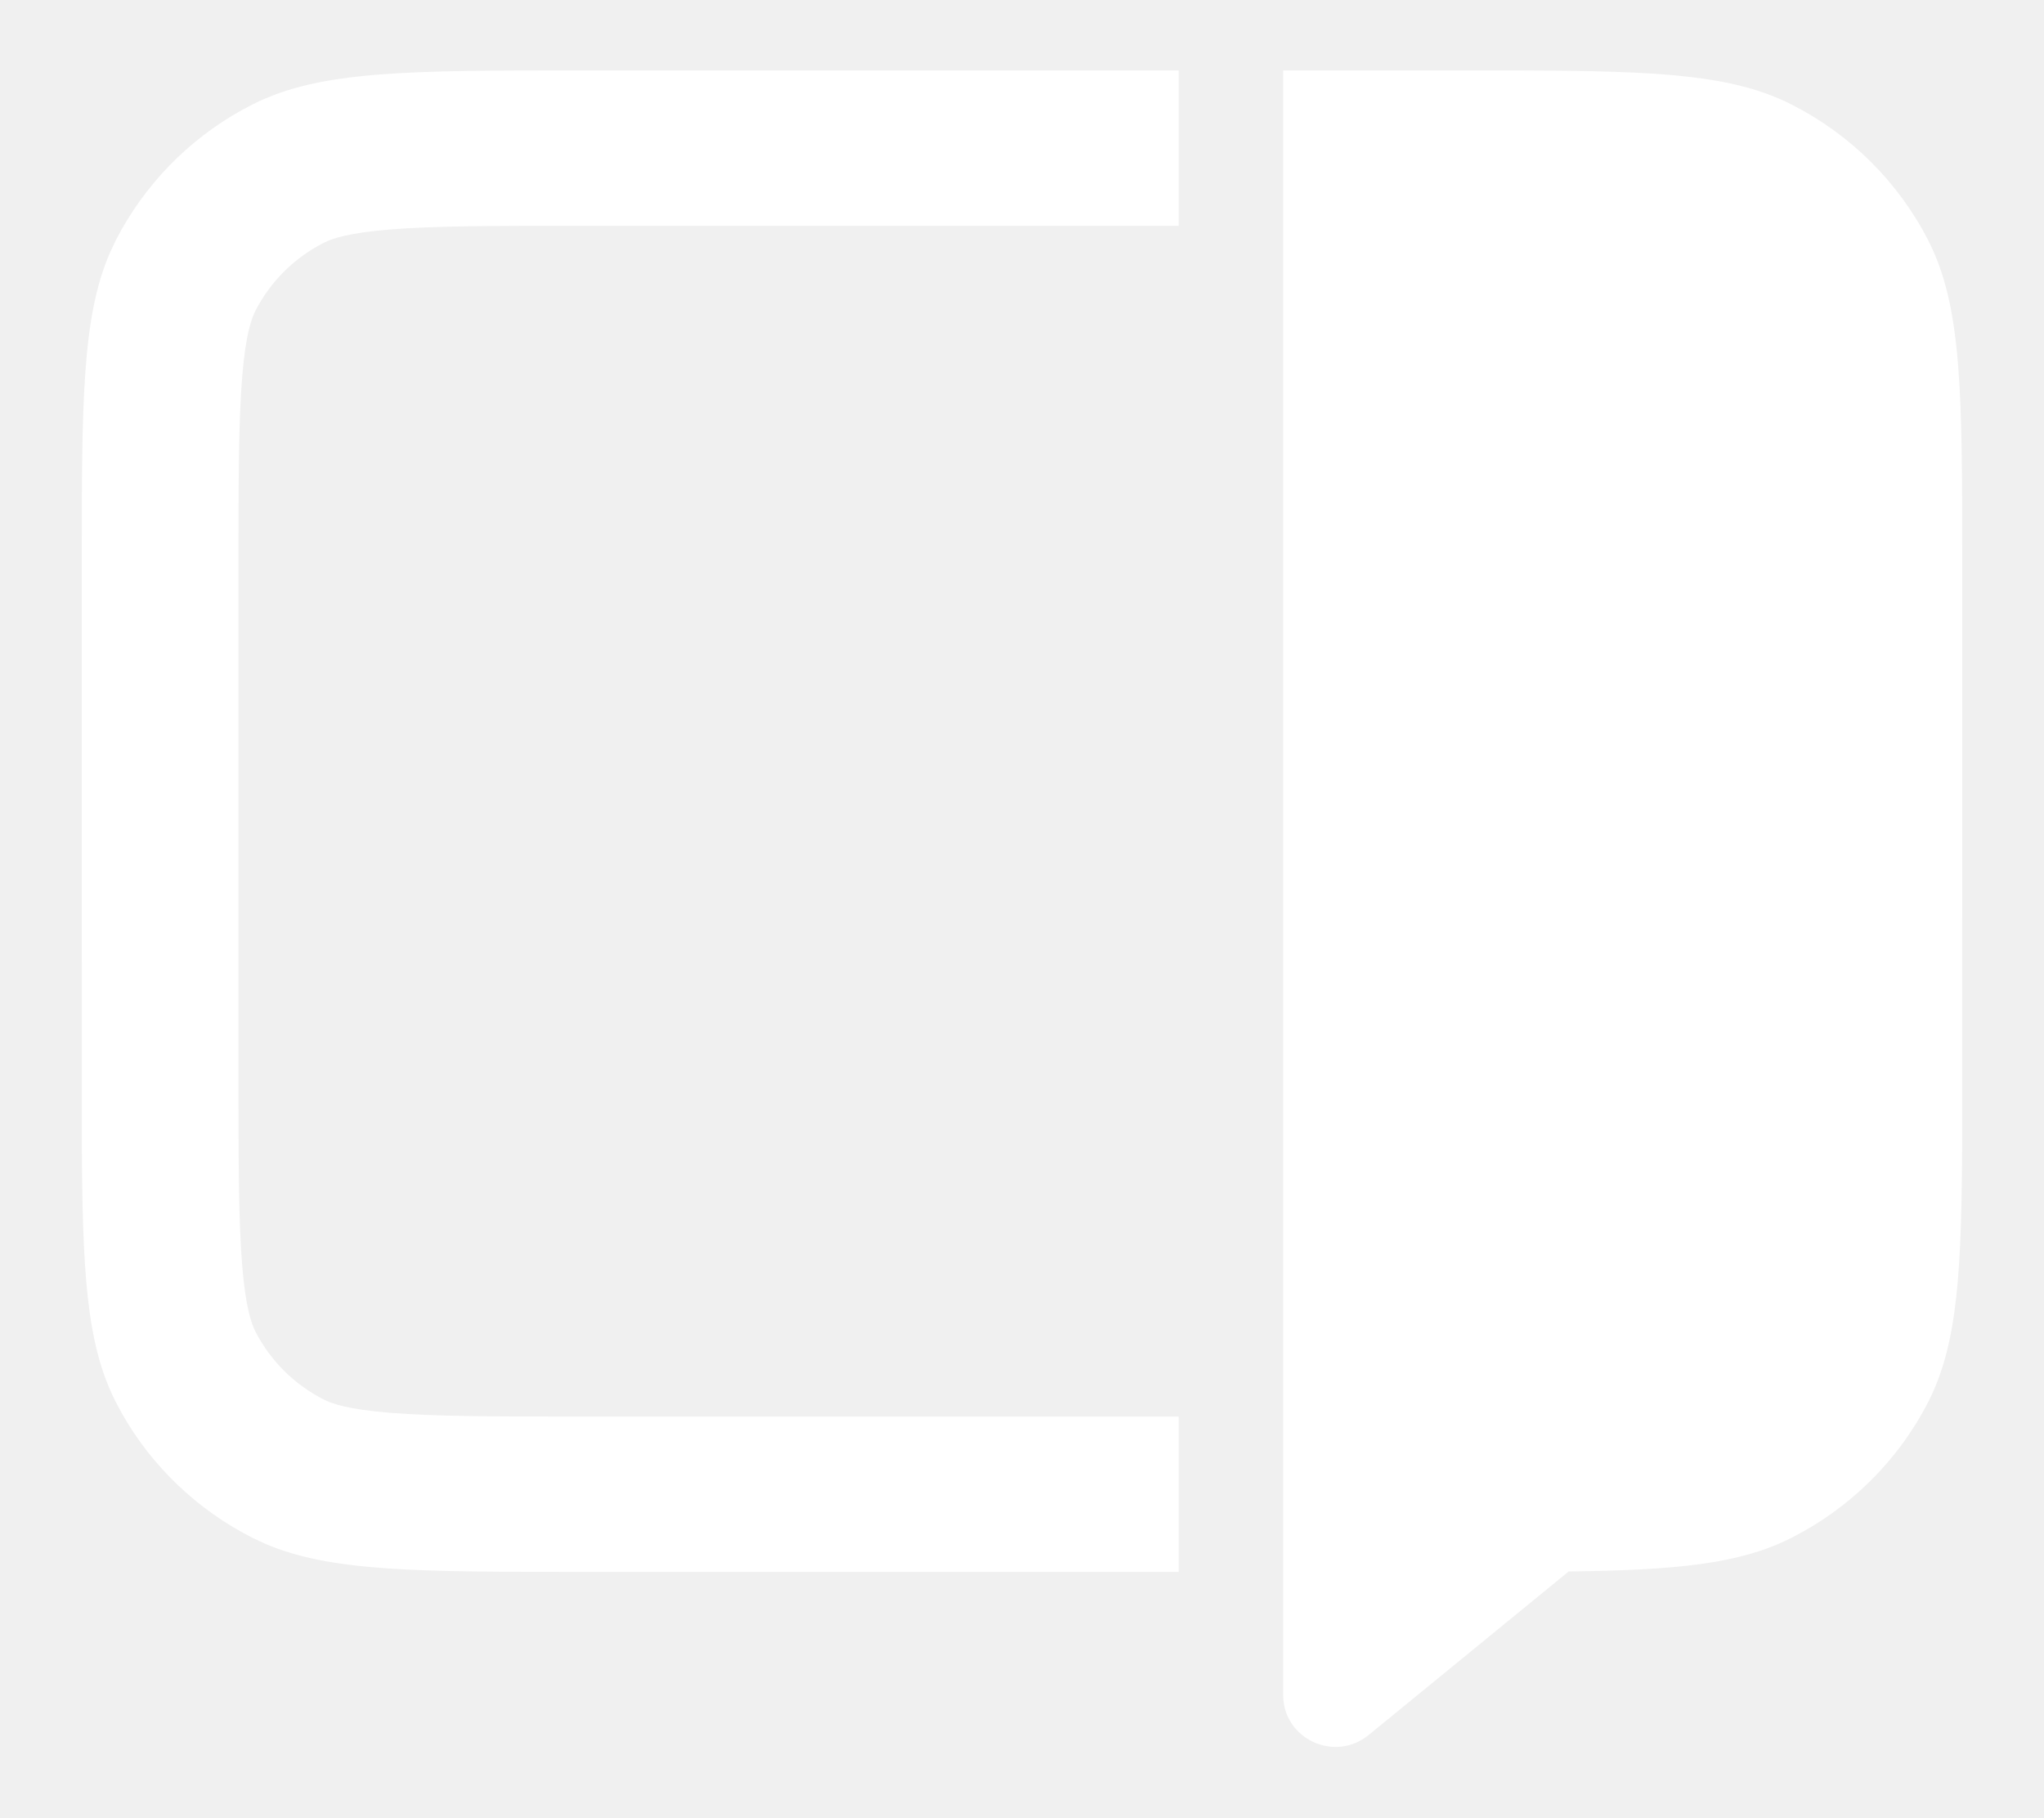
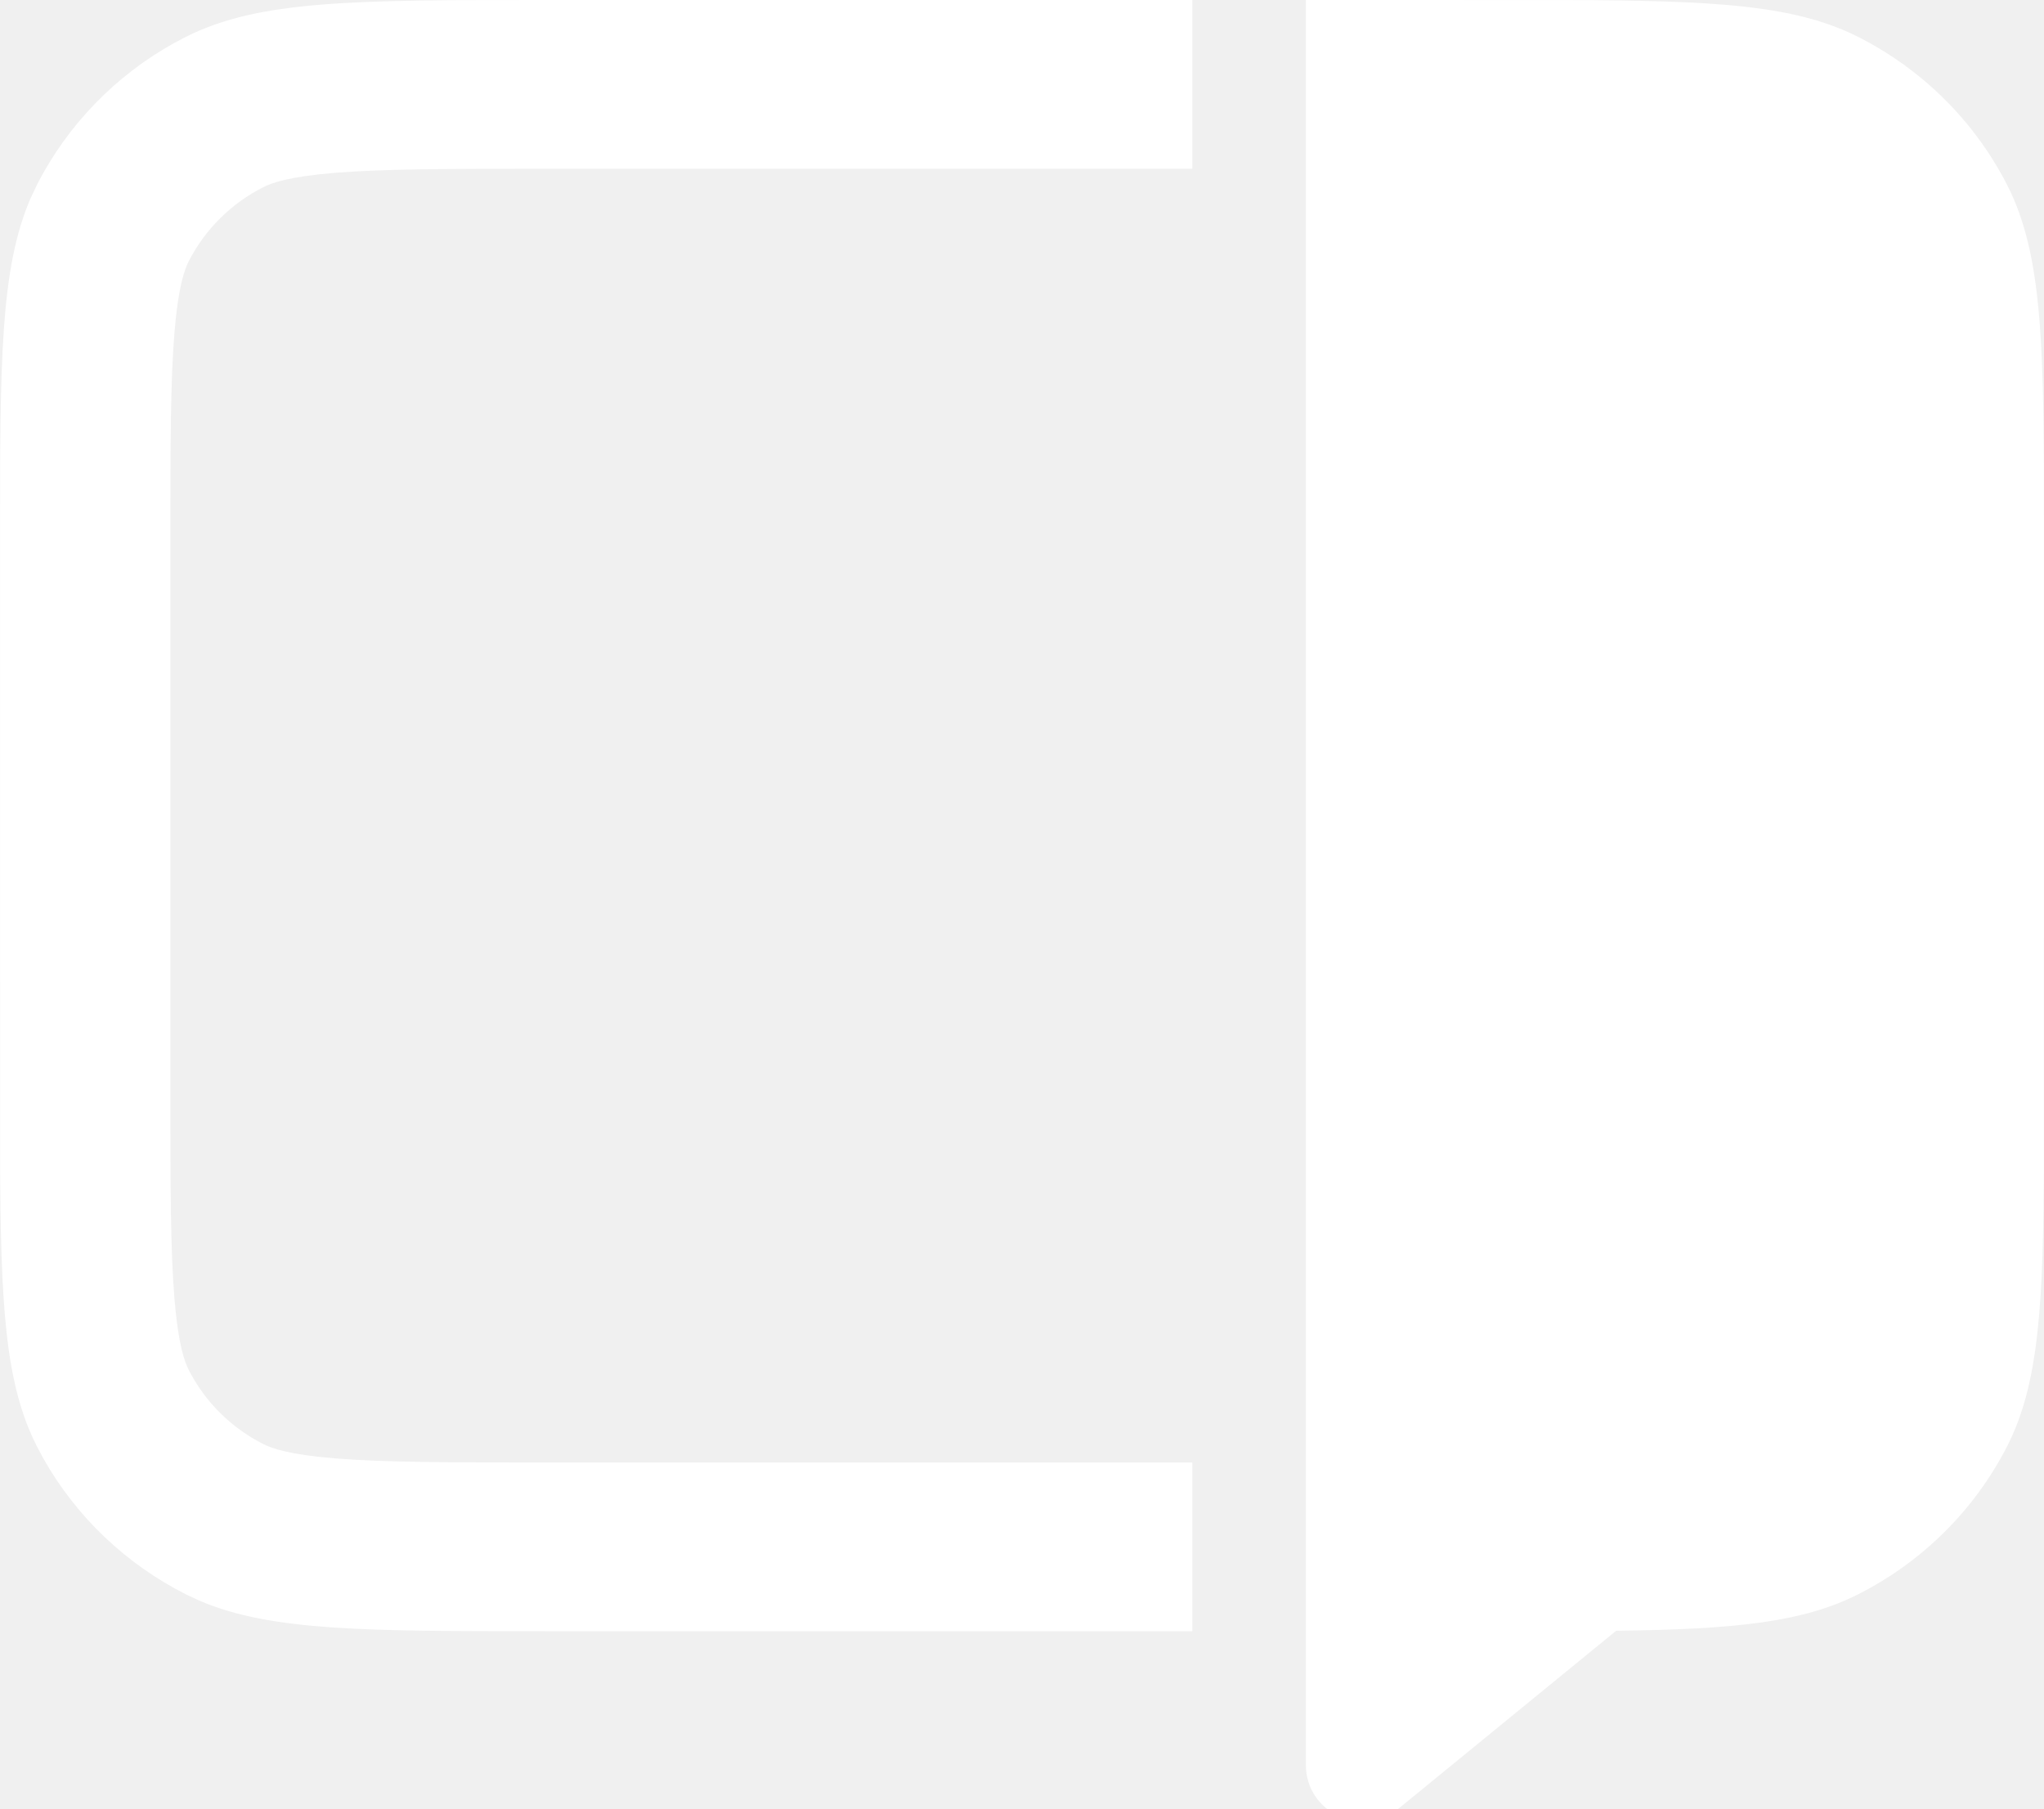
- <svg xmlns="http://www.w3.org/2000/svg" width="18" height="16" viewBox="0 4 50 44" fill="none">
+ <svg xmlns="http://www.w3.org/2000/svg" width="18.08" height="16" viewBox="2 5.5 46 40.71" fill="none">
  <path d="M37.246 5.501C40.556 5.513 42.379 5.604 43.813 6.328C45.256 7.057 46.429 8.219 47.164 9.648C47.999 11.274 48 13.4 48 17.655L47.999 31.563C47.987 34.843 47.895 36.649 47.164 38.071C46.429 39.5 45.256 40.662 43.813 41.391C42.55 42.029 40.986 42.176 38.372 42.209L33.48 46.208C32.647 46.889 31.389 46.302 31.389 45.231V5.5L37.246 5.501Z" fill="white" />
  <path d="M28.833 9.299H14.266C12.056 9.299 10.629 9.302 9.543 9.39C8.502 9.474 8.115 9.617 7.926 9.713C7.205 10.077 6.619 10.658 6.251 11.372C6.155 11.56 6.011 11.943 5.926 12.975C5.837 14.051 5.833 15.465 5.833 17.655V30.064C5.833 32.254 5.837 33.668 5.926 34.745C6.011 35.776 6.155 36.159 6.251 36.347C6.619 37.062 7.205 37.642 7.926 38.007C8.115 38.102 8.502 38.245 9.543 38.329C10.629 38.417 12.056 38.421 14.266 38.421H28.833V42.219H14.266C10.241 42.219 8.103 42.219 6.5 41.537L6.186 41.391C4.834 40.708 3.718 39.645 2.978 38.337L2.836 38.071C2.105 36.649 2.013 34.843 2.001 31.563L2 17.655C2 13.666 2 11.547 2.689 9.959L2.836 9.648C3.525 8.308 4.598 7.202 5.918 6.469L6.186 6.328C7.826 5.501 9.973 5.5 14.266 5.5H28.833V9.299Z" fill="white" />
</svg>
